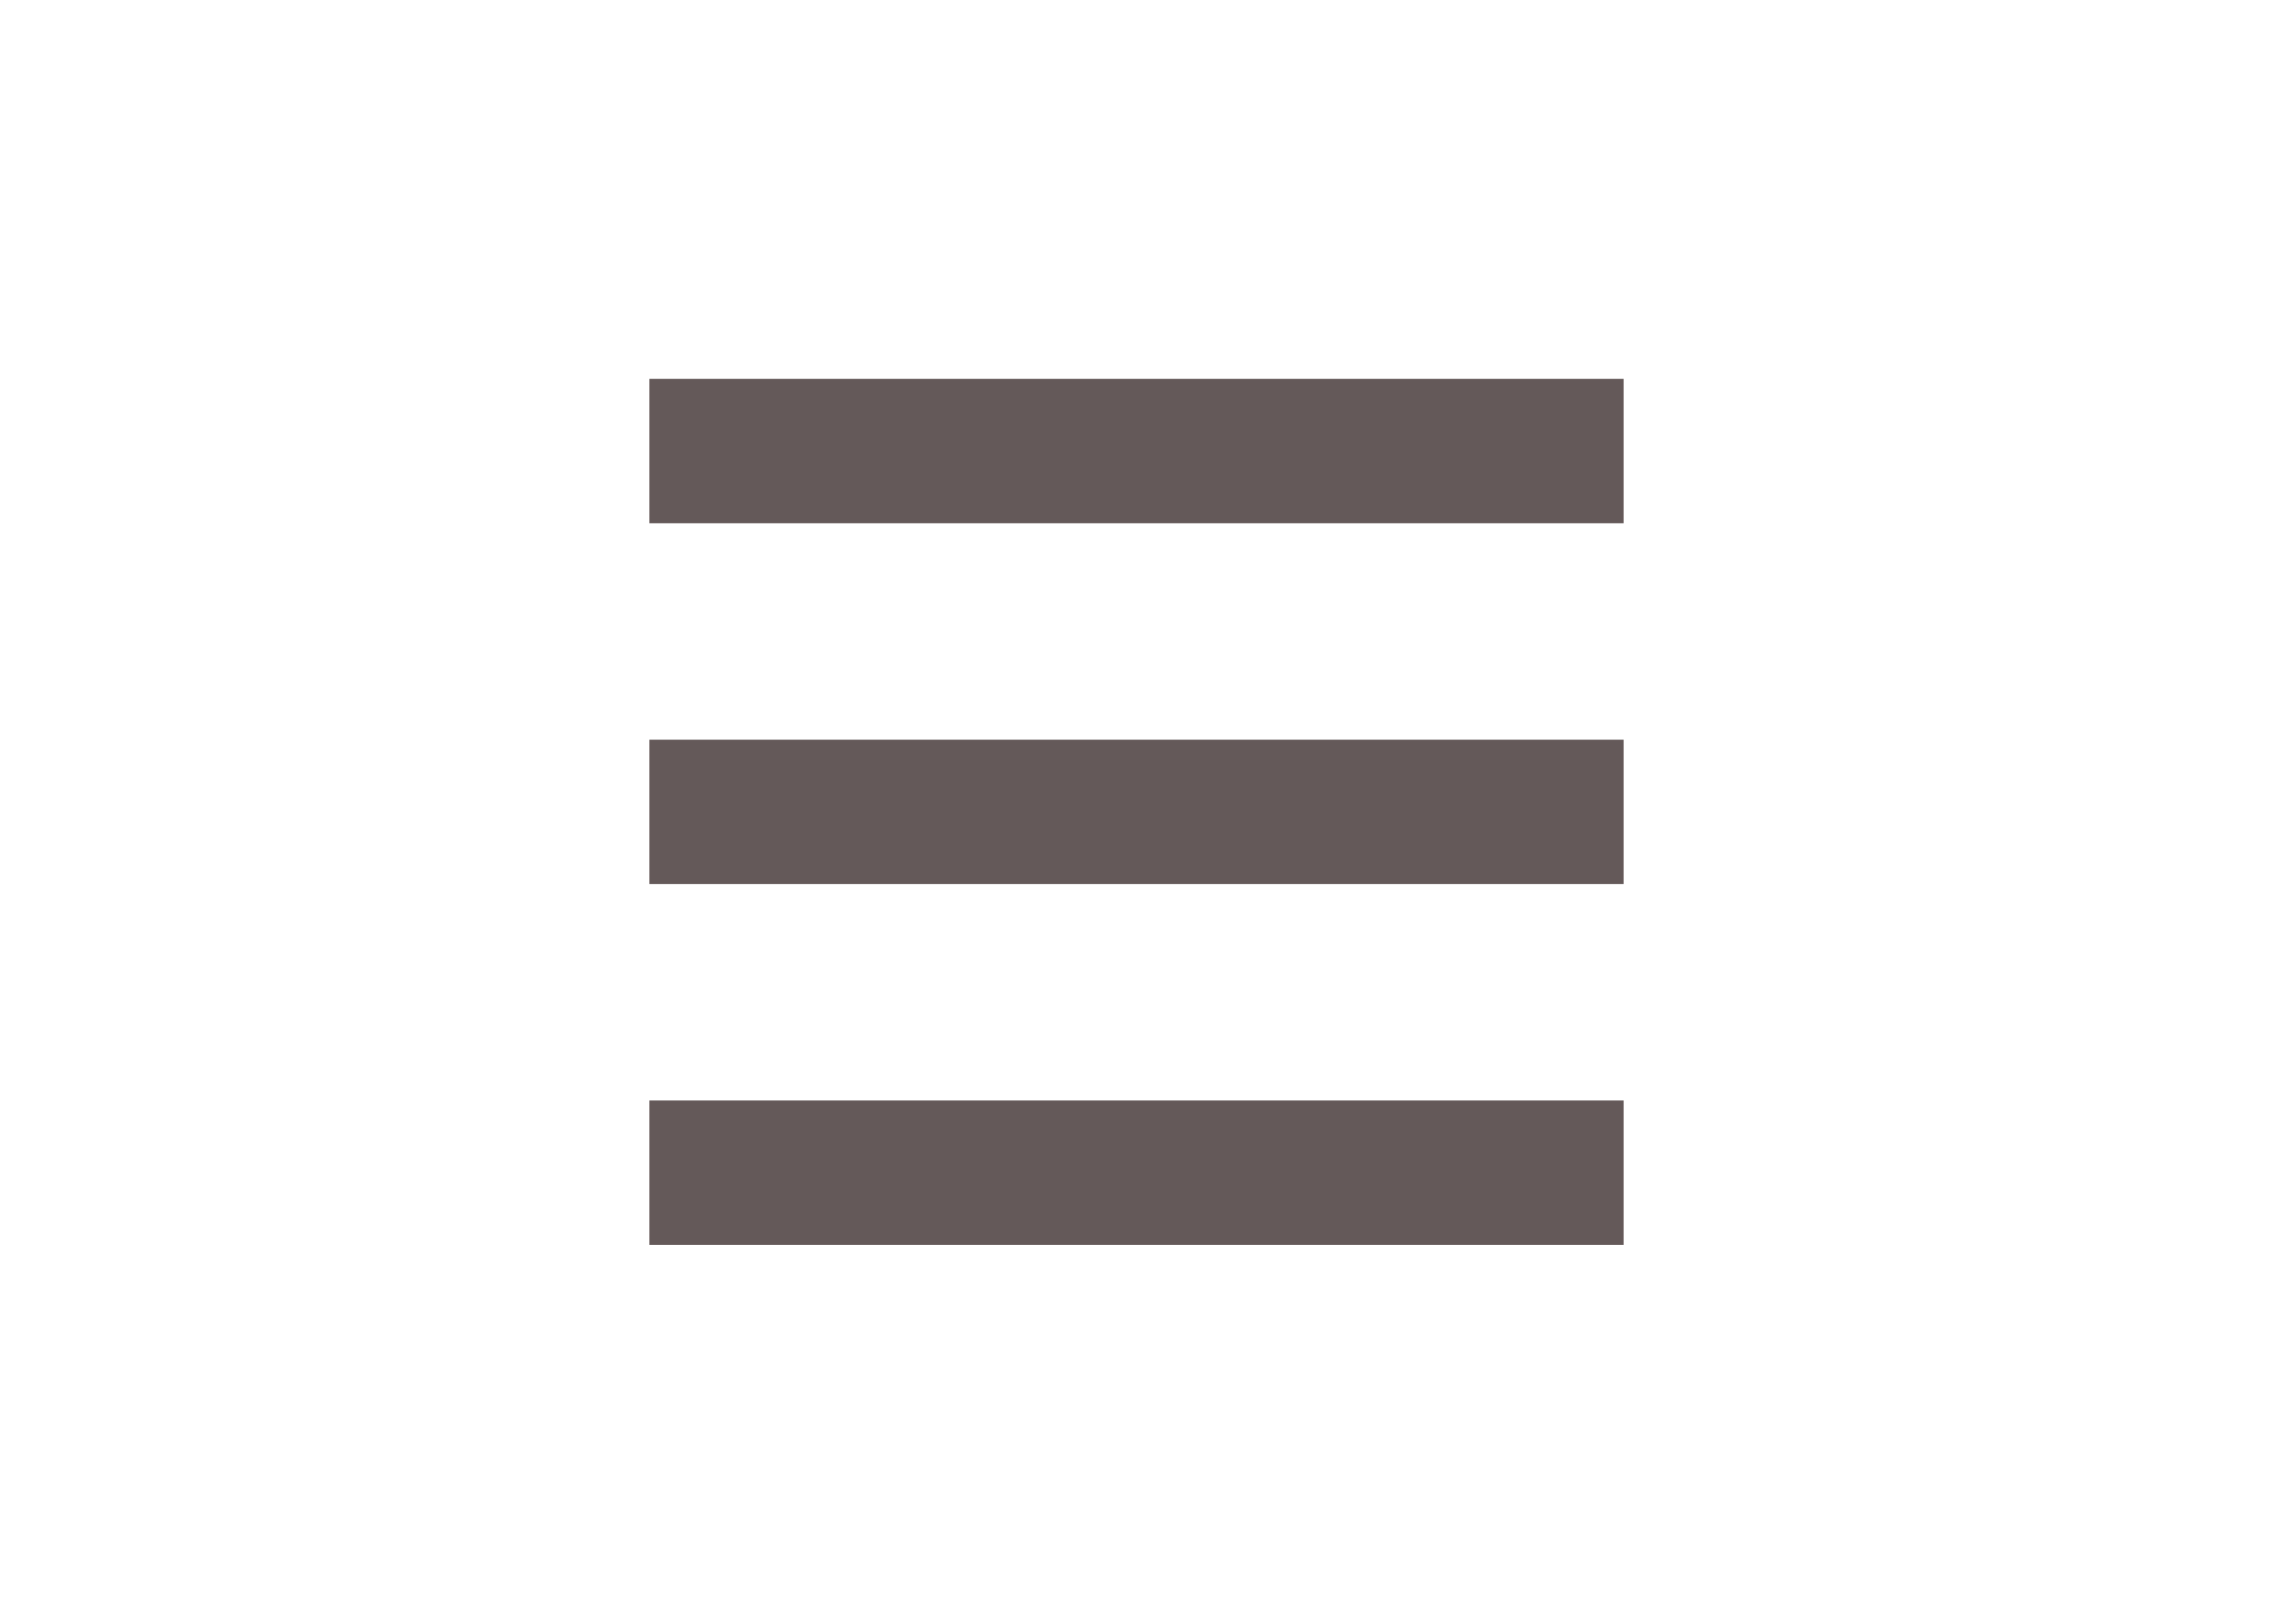
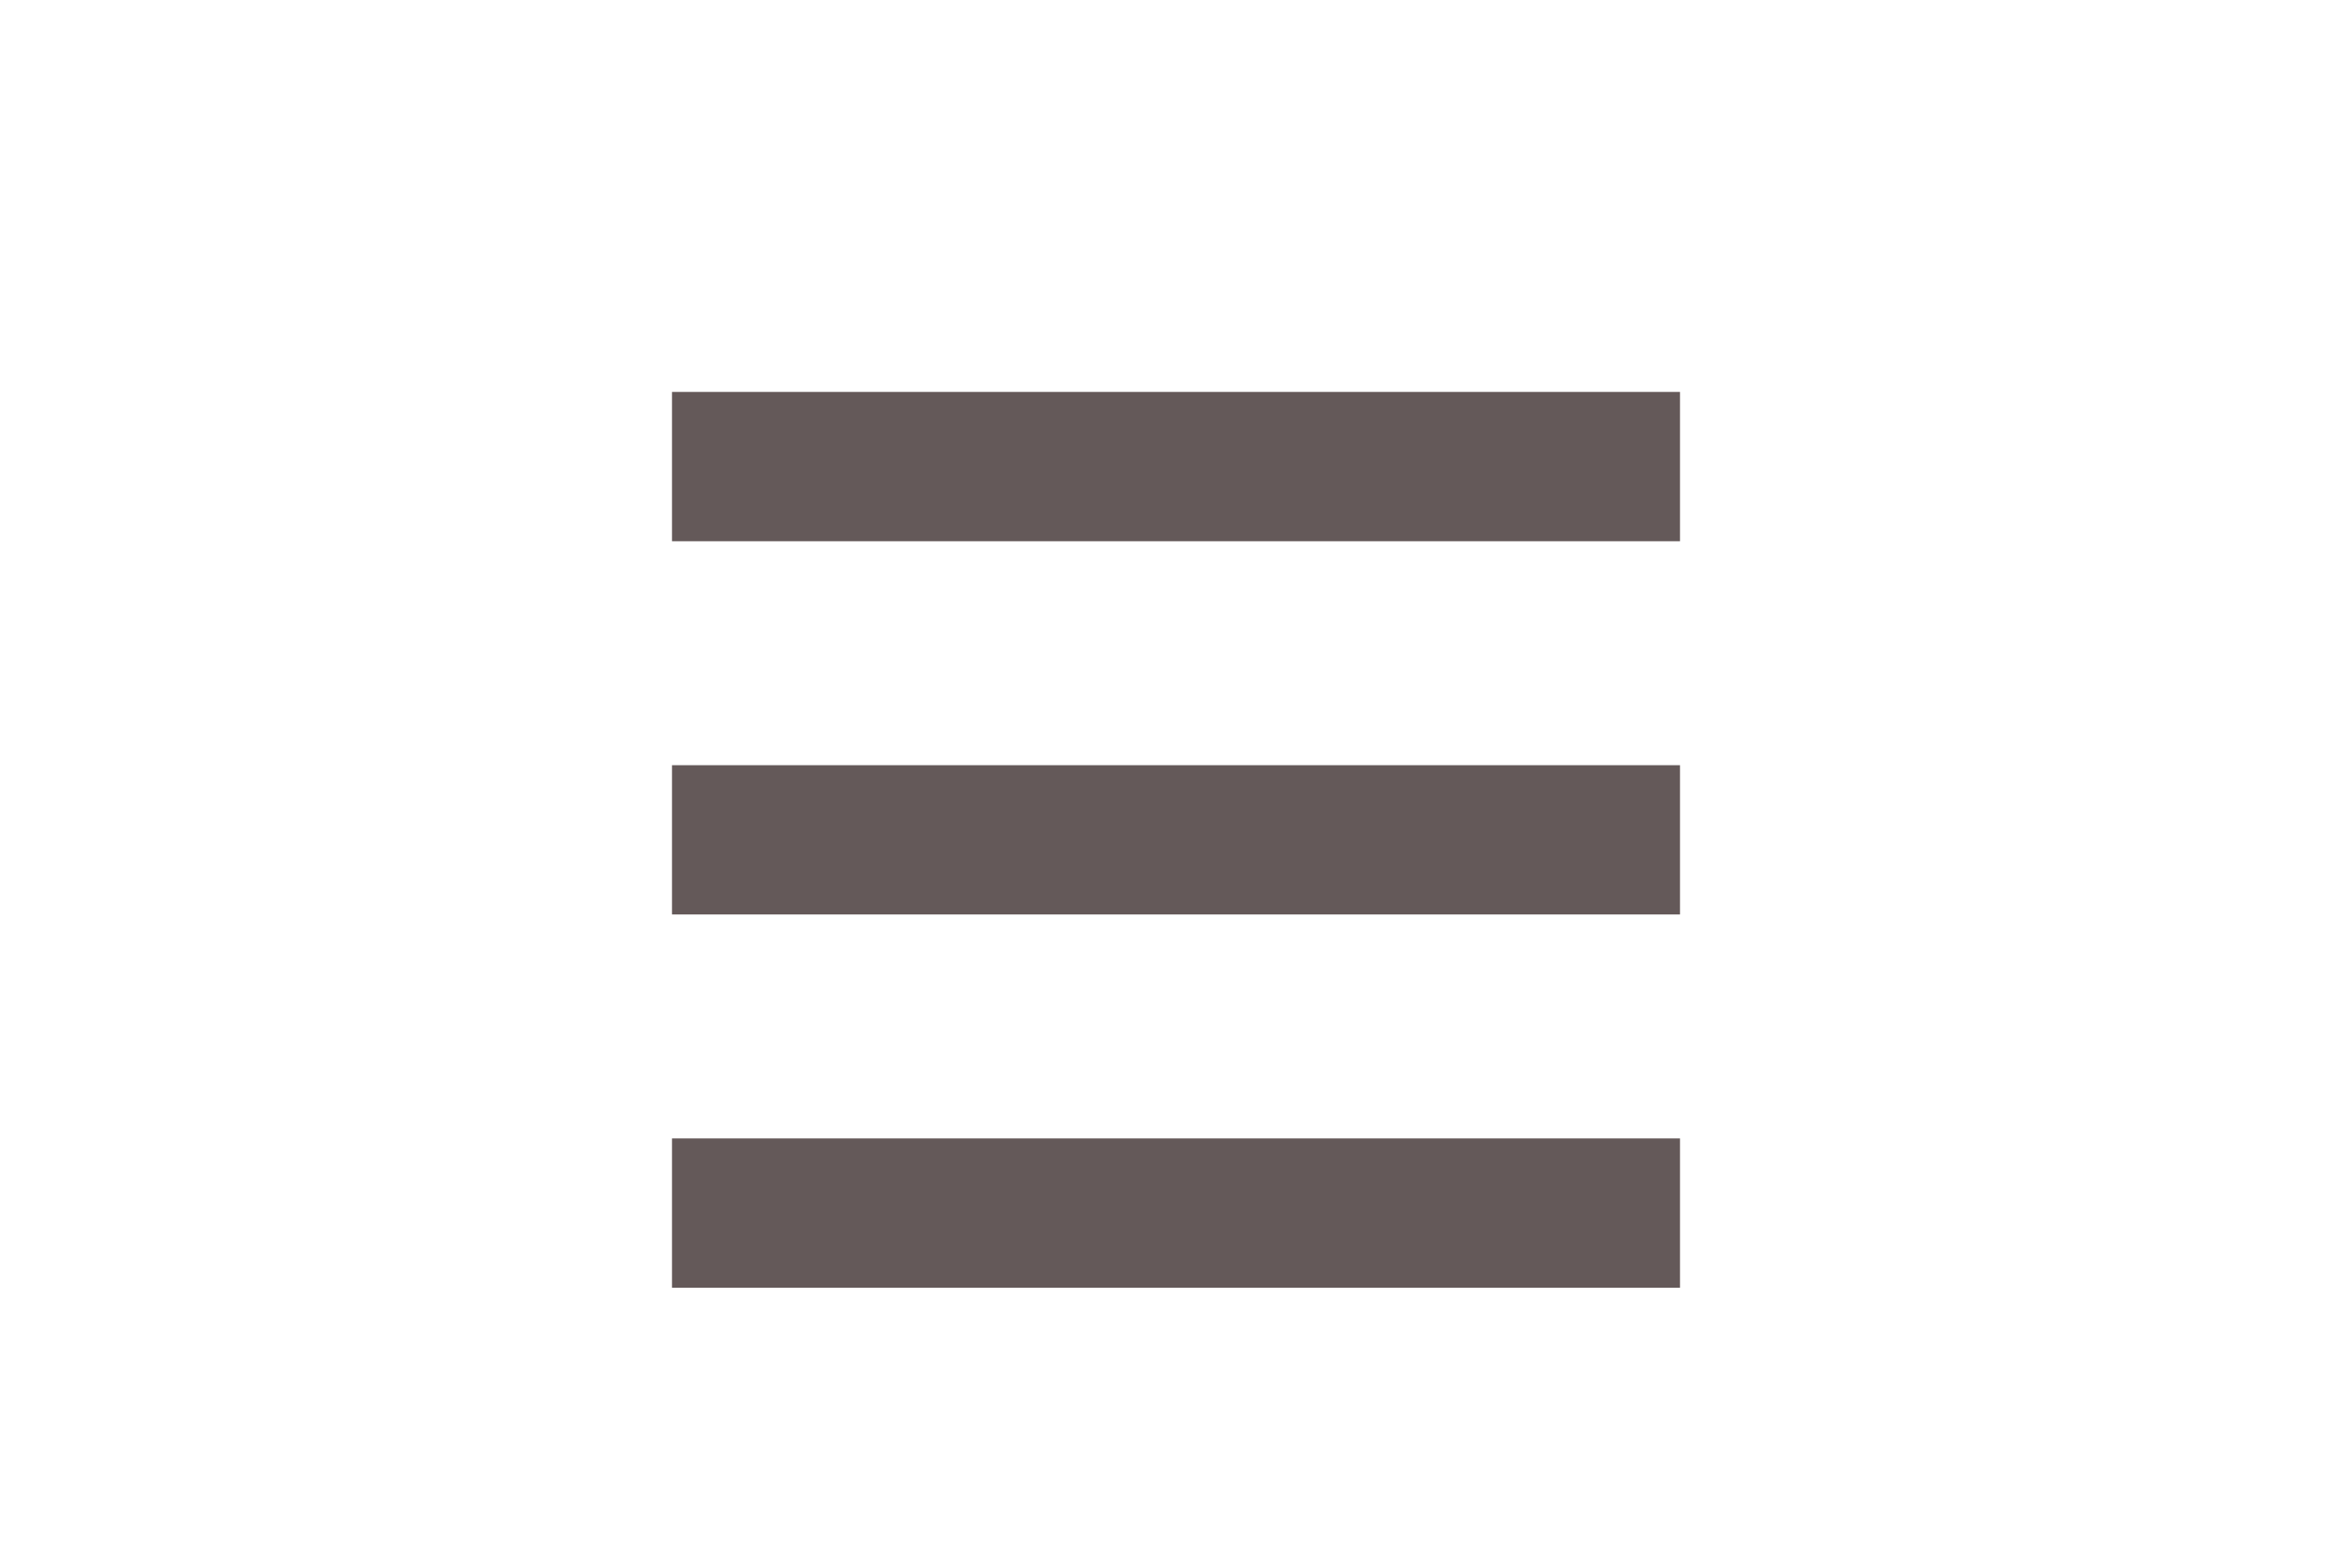
- <svg xmlns="http://www.w3.org/2000/svg" width="42" height="30" viewBox="0 0 42 30" fill="none">
+ <svg xmlns="http://www.w3.org/2000/svg" width="42" height="28" viewBox="0 0 42 28" fill="none">
  <path d="M12 23H30V20.333H12V23ZM12 16.333H30V13.667H12V16.333ZM12 7V9.667H30V7H12Z" fill="#645959" />
</svg>
